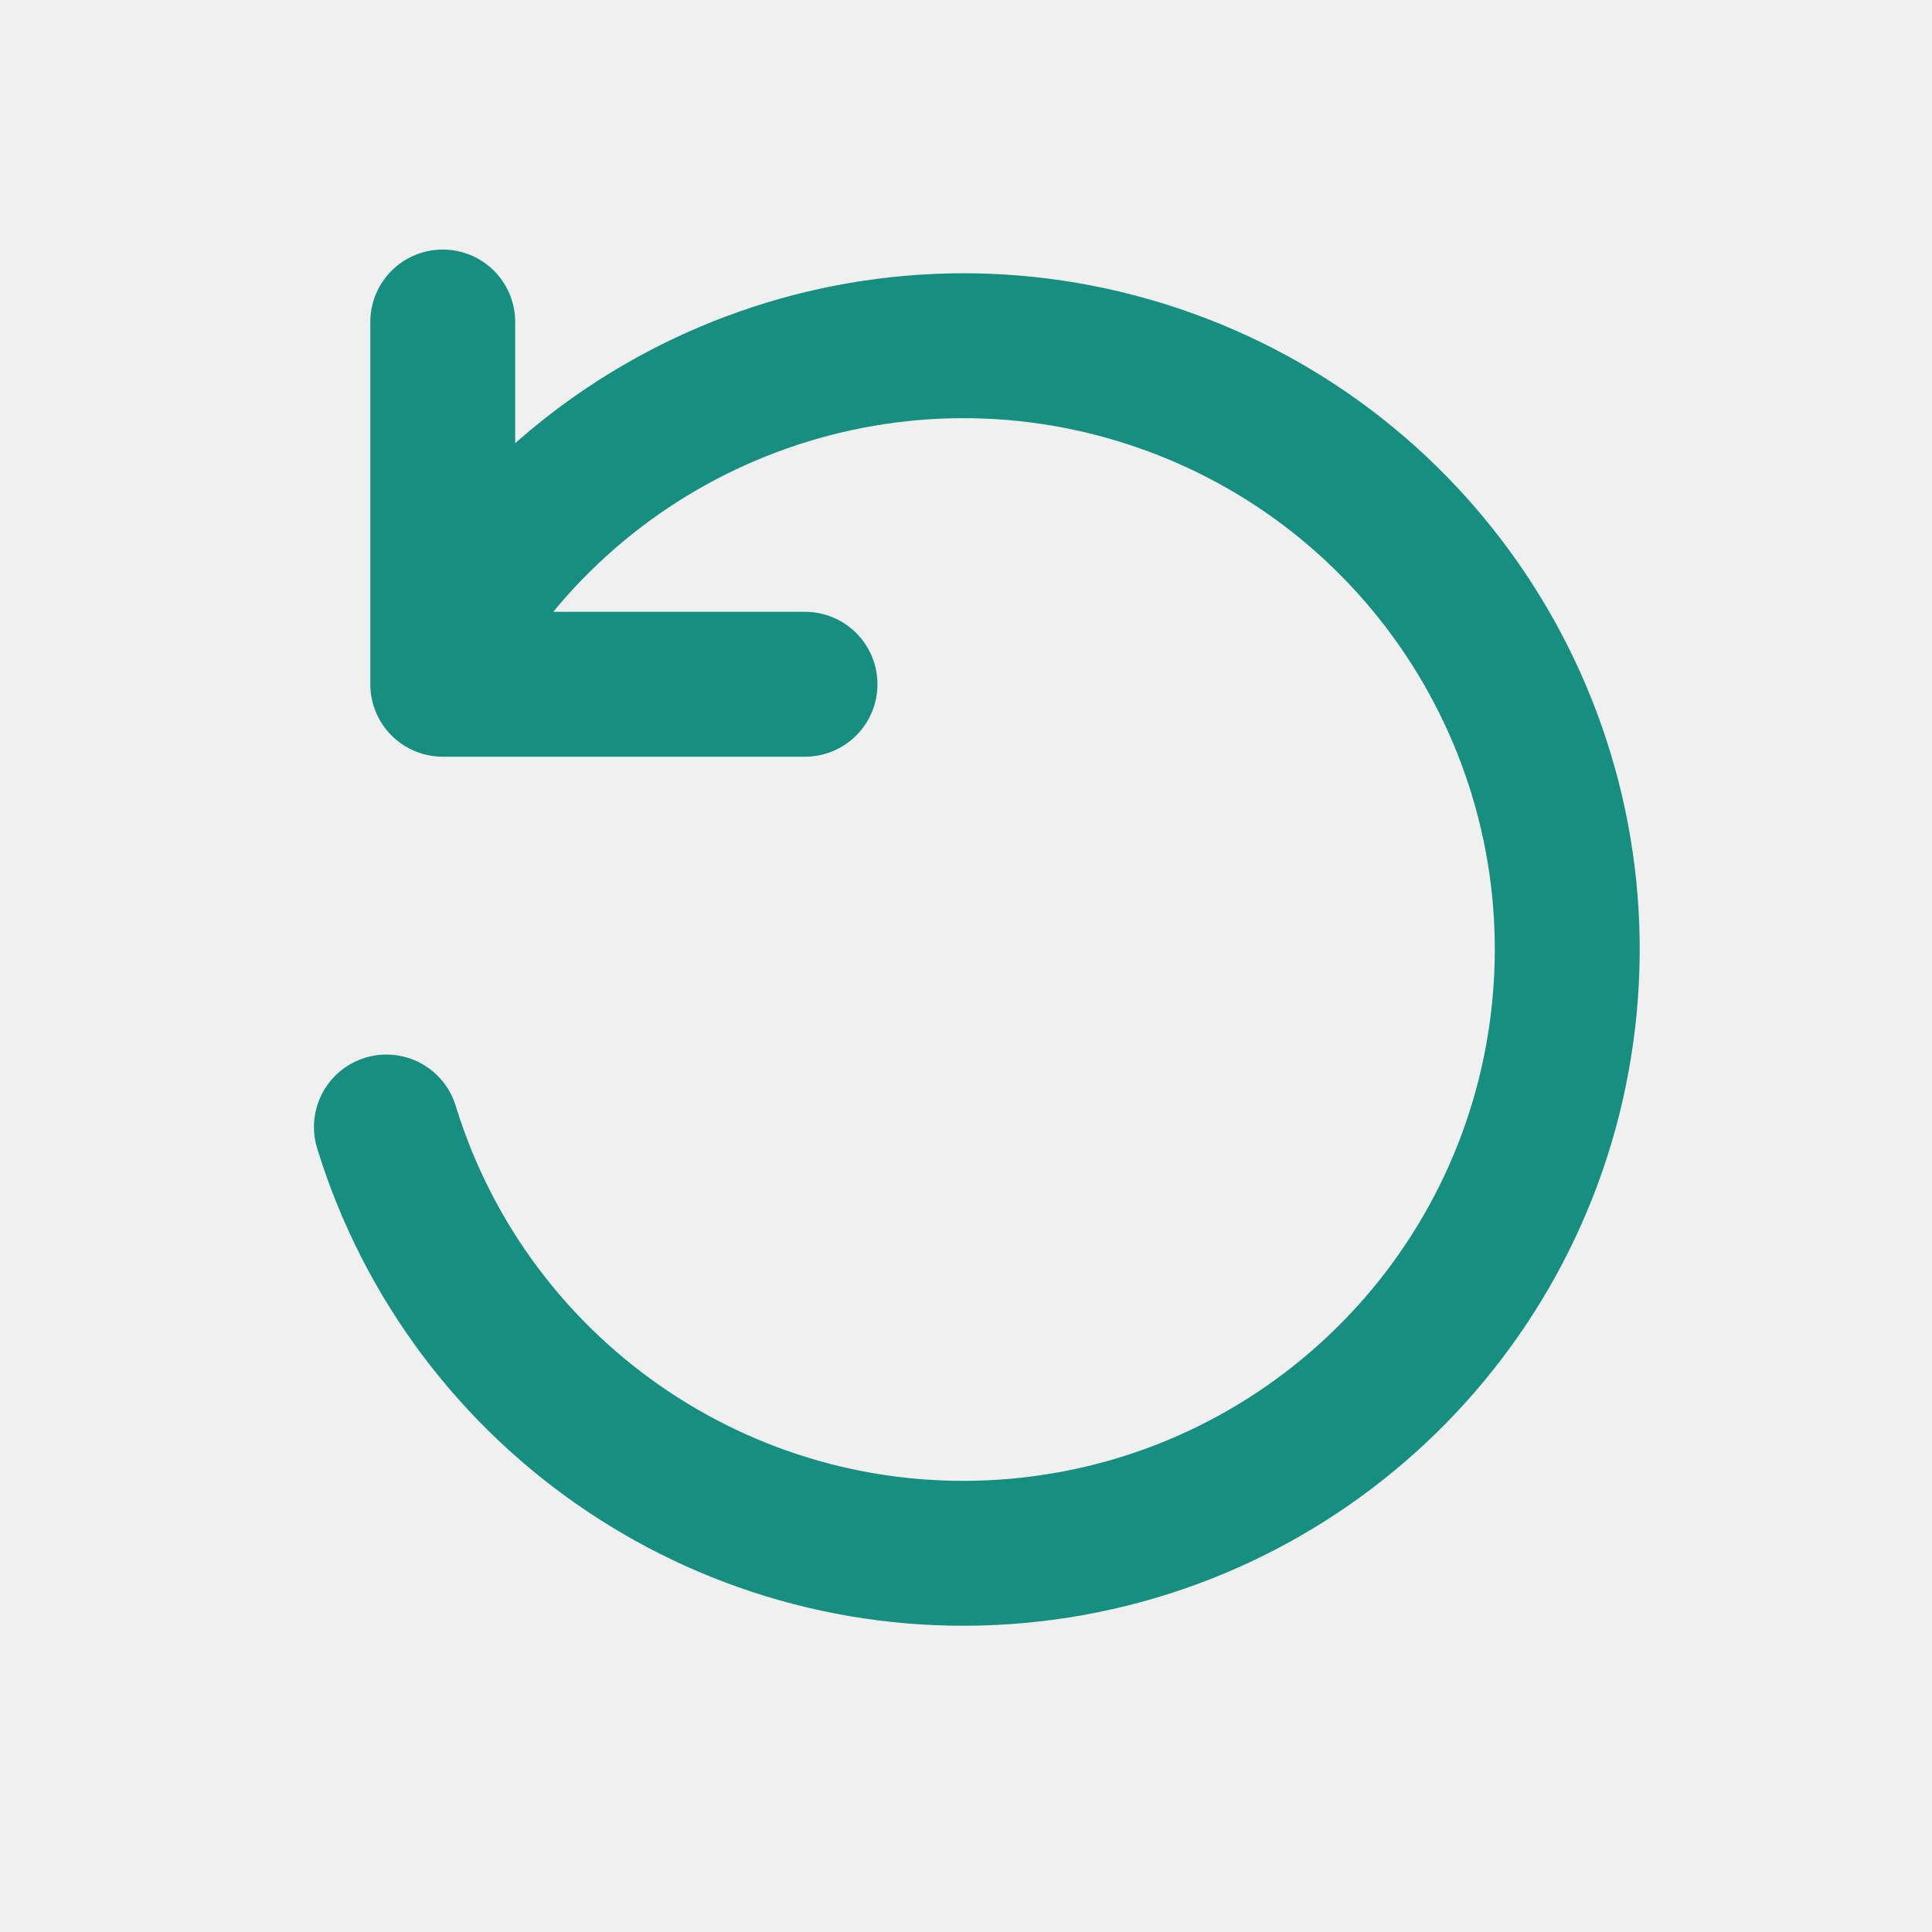
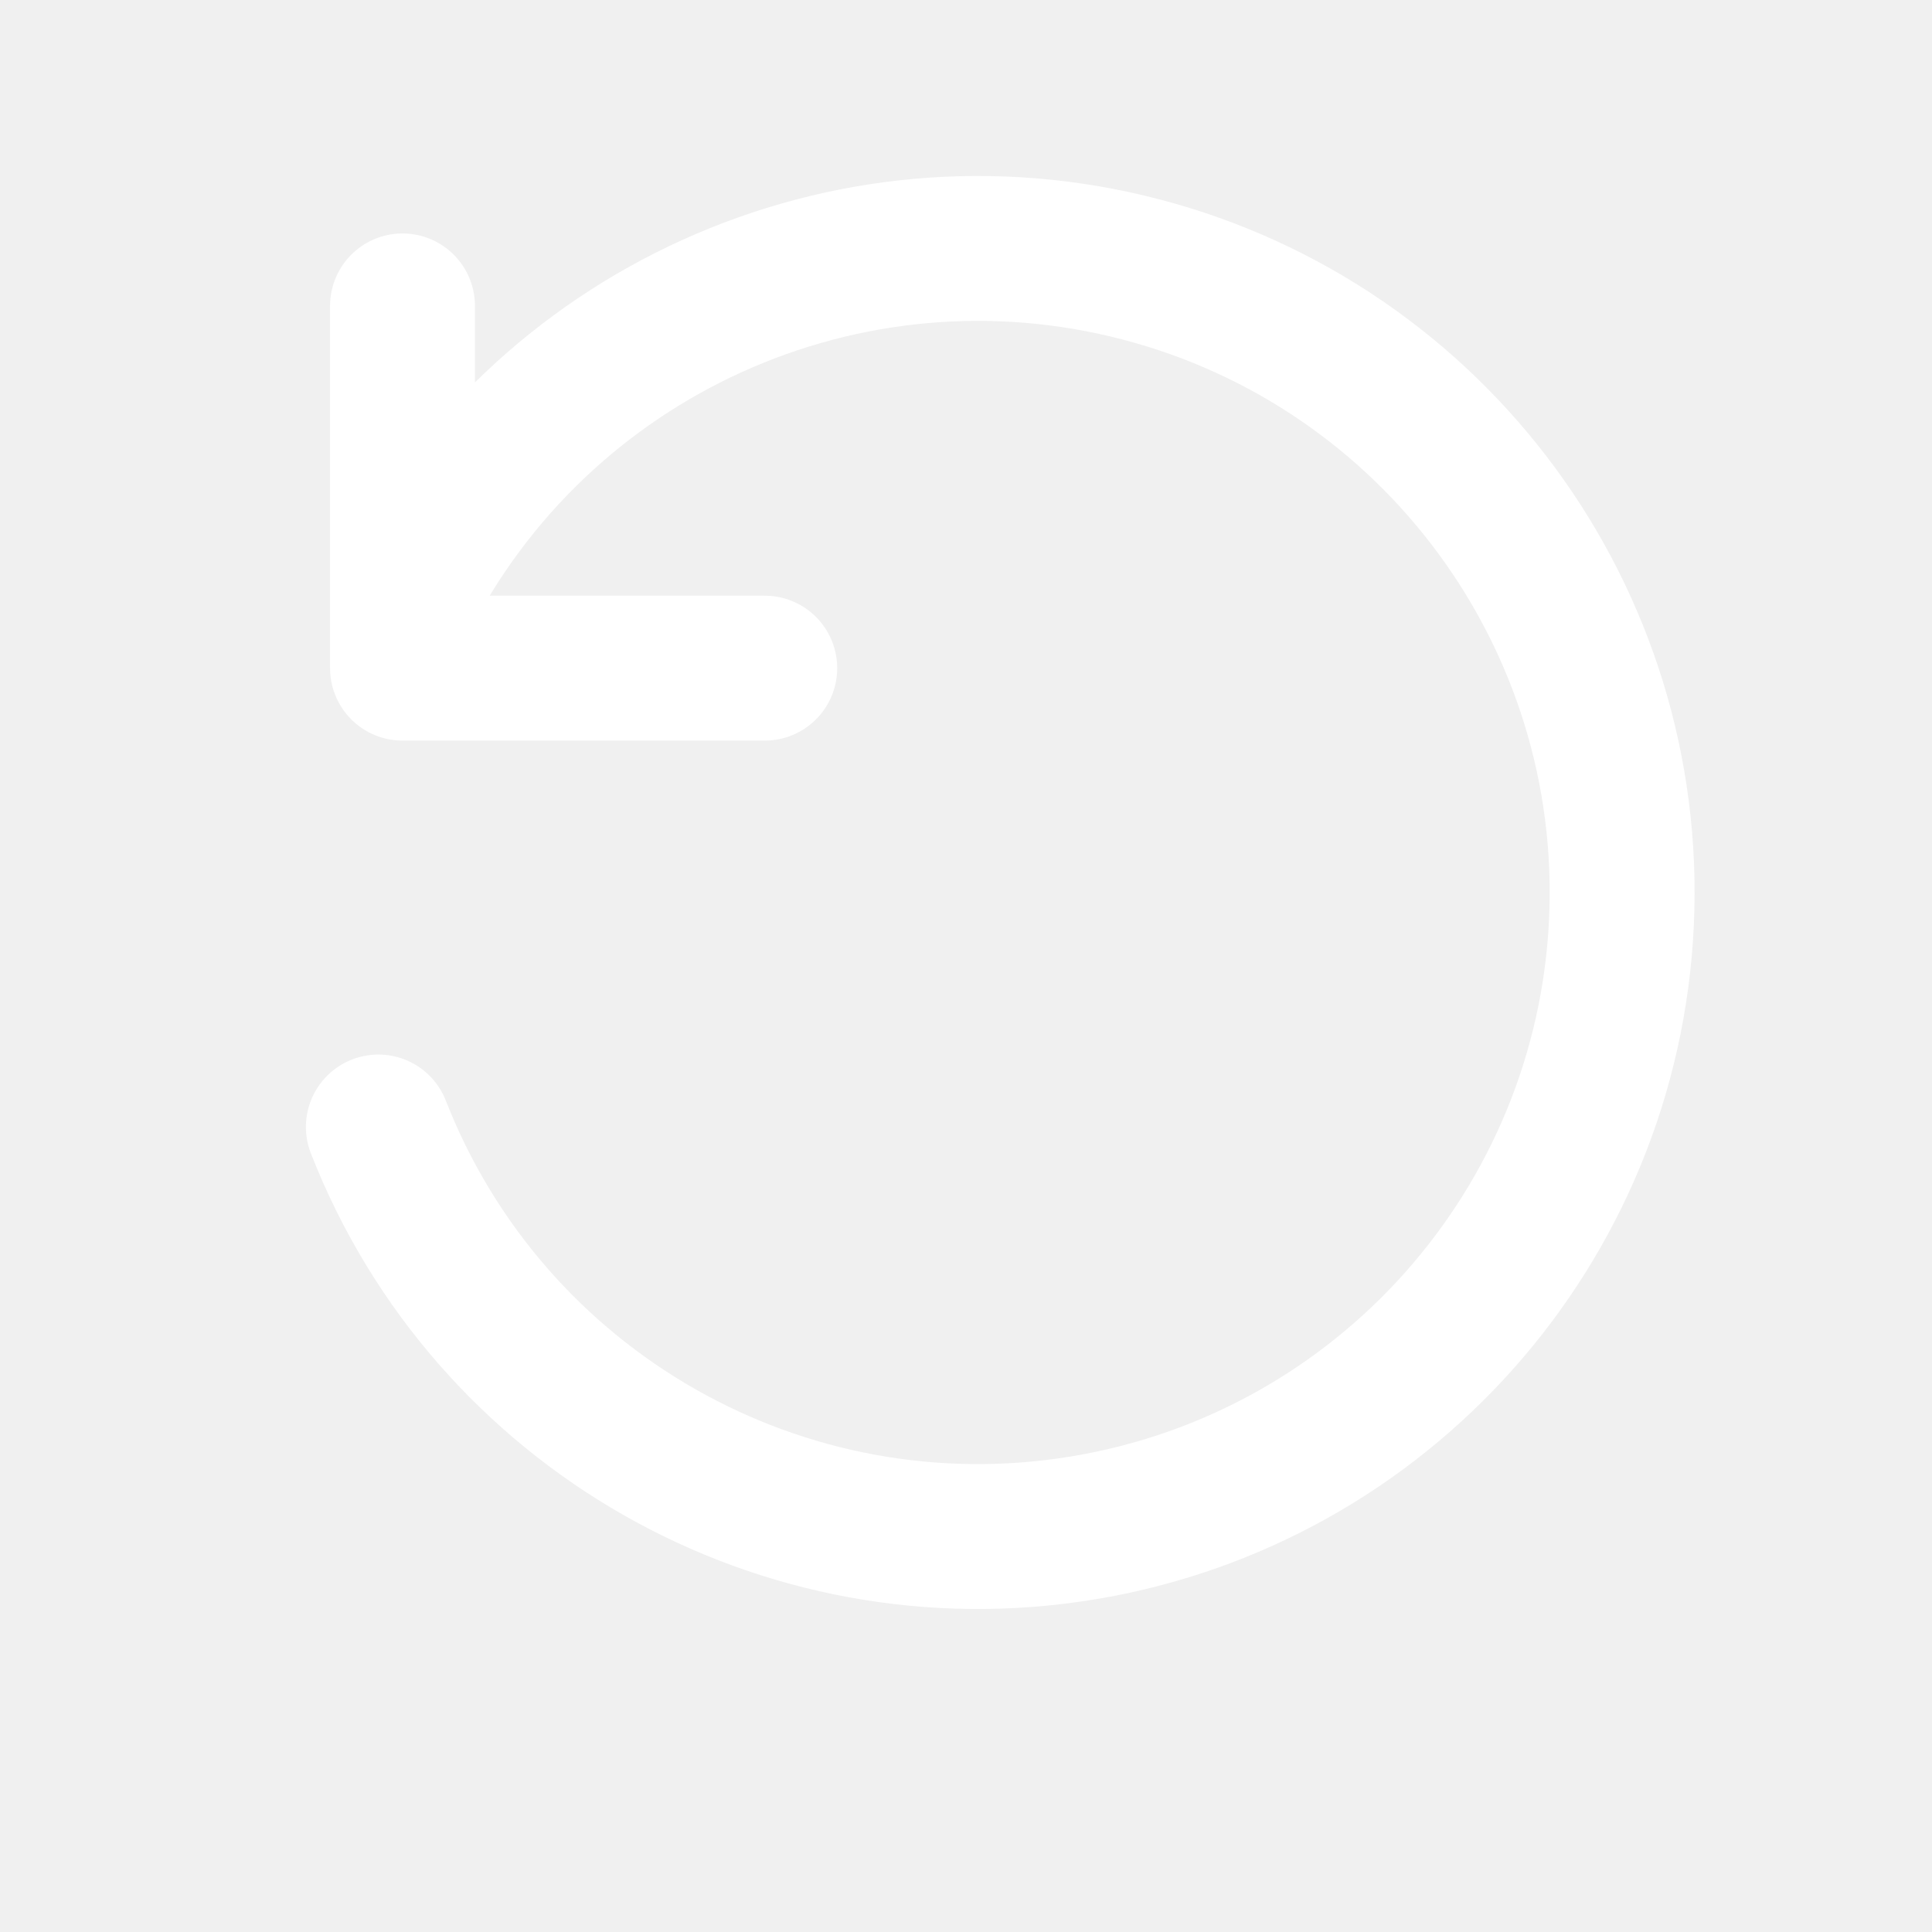
- <svg xmlns="http://www.w3.org/2000/svg" width="24" height="24" viewBox="0 0 24 24" fill="none" stroke="#168F80" stroke-width="1.8" stroke-linecap="round" stroke-linejoin="round" aria-hidden="true">
+ <svg xmlns="http://www.w3.org/2000/svg" width="24" height="24" viewBox="0 0 24 24" fill="none" stroke="#FFFFFF" stroke-width="1.8" stroke-linecap="round" stroke-linejoin="round" aria-hidden="true">
  <g>
-     <path d="M5.5 8A7.5 7.5 0 1 1 4.8 14M5.5 4v4.5H10" />
+     <path d="M5 7.5A8 8 0 1 1 4.7 14M5 3.8v4.5h4.5" />
  </g>
</svg>
